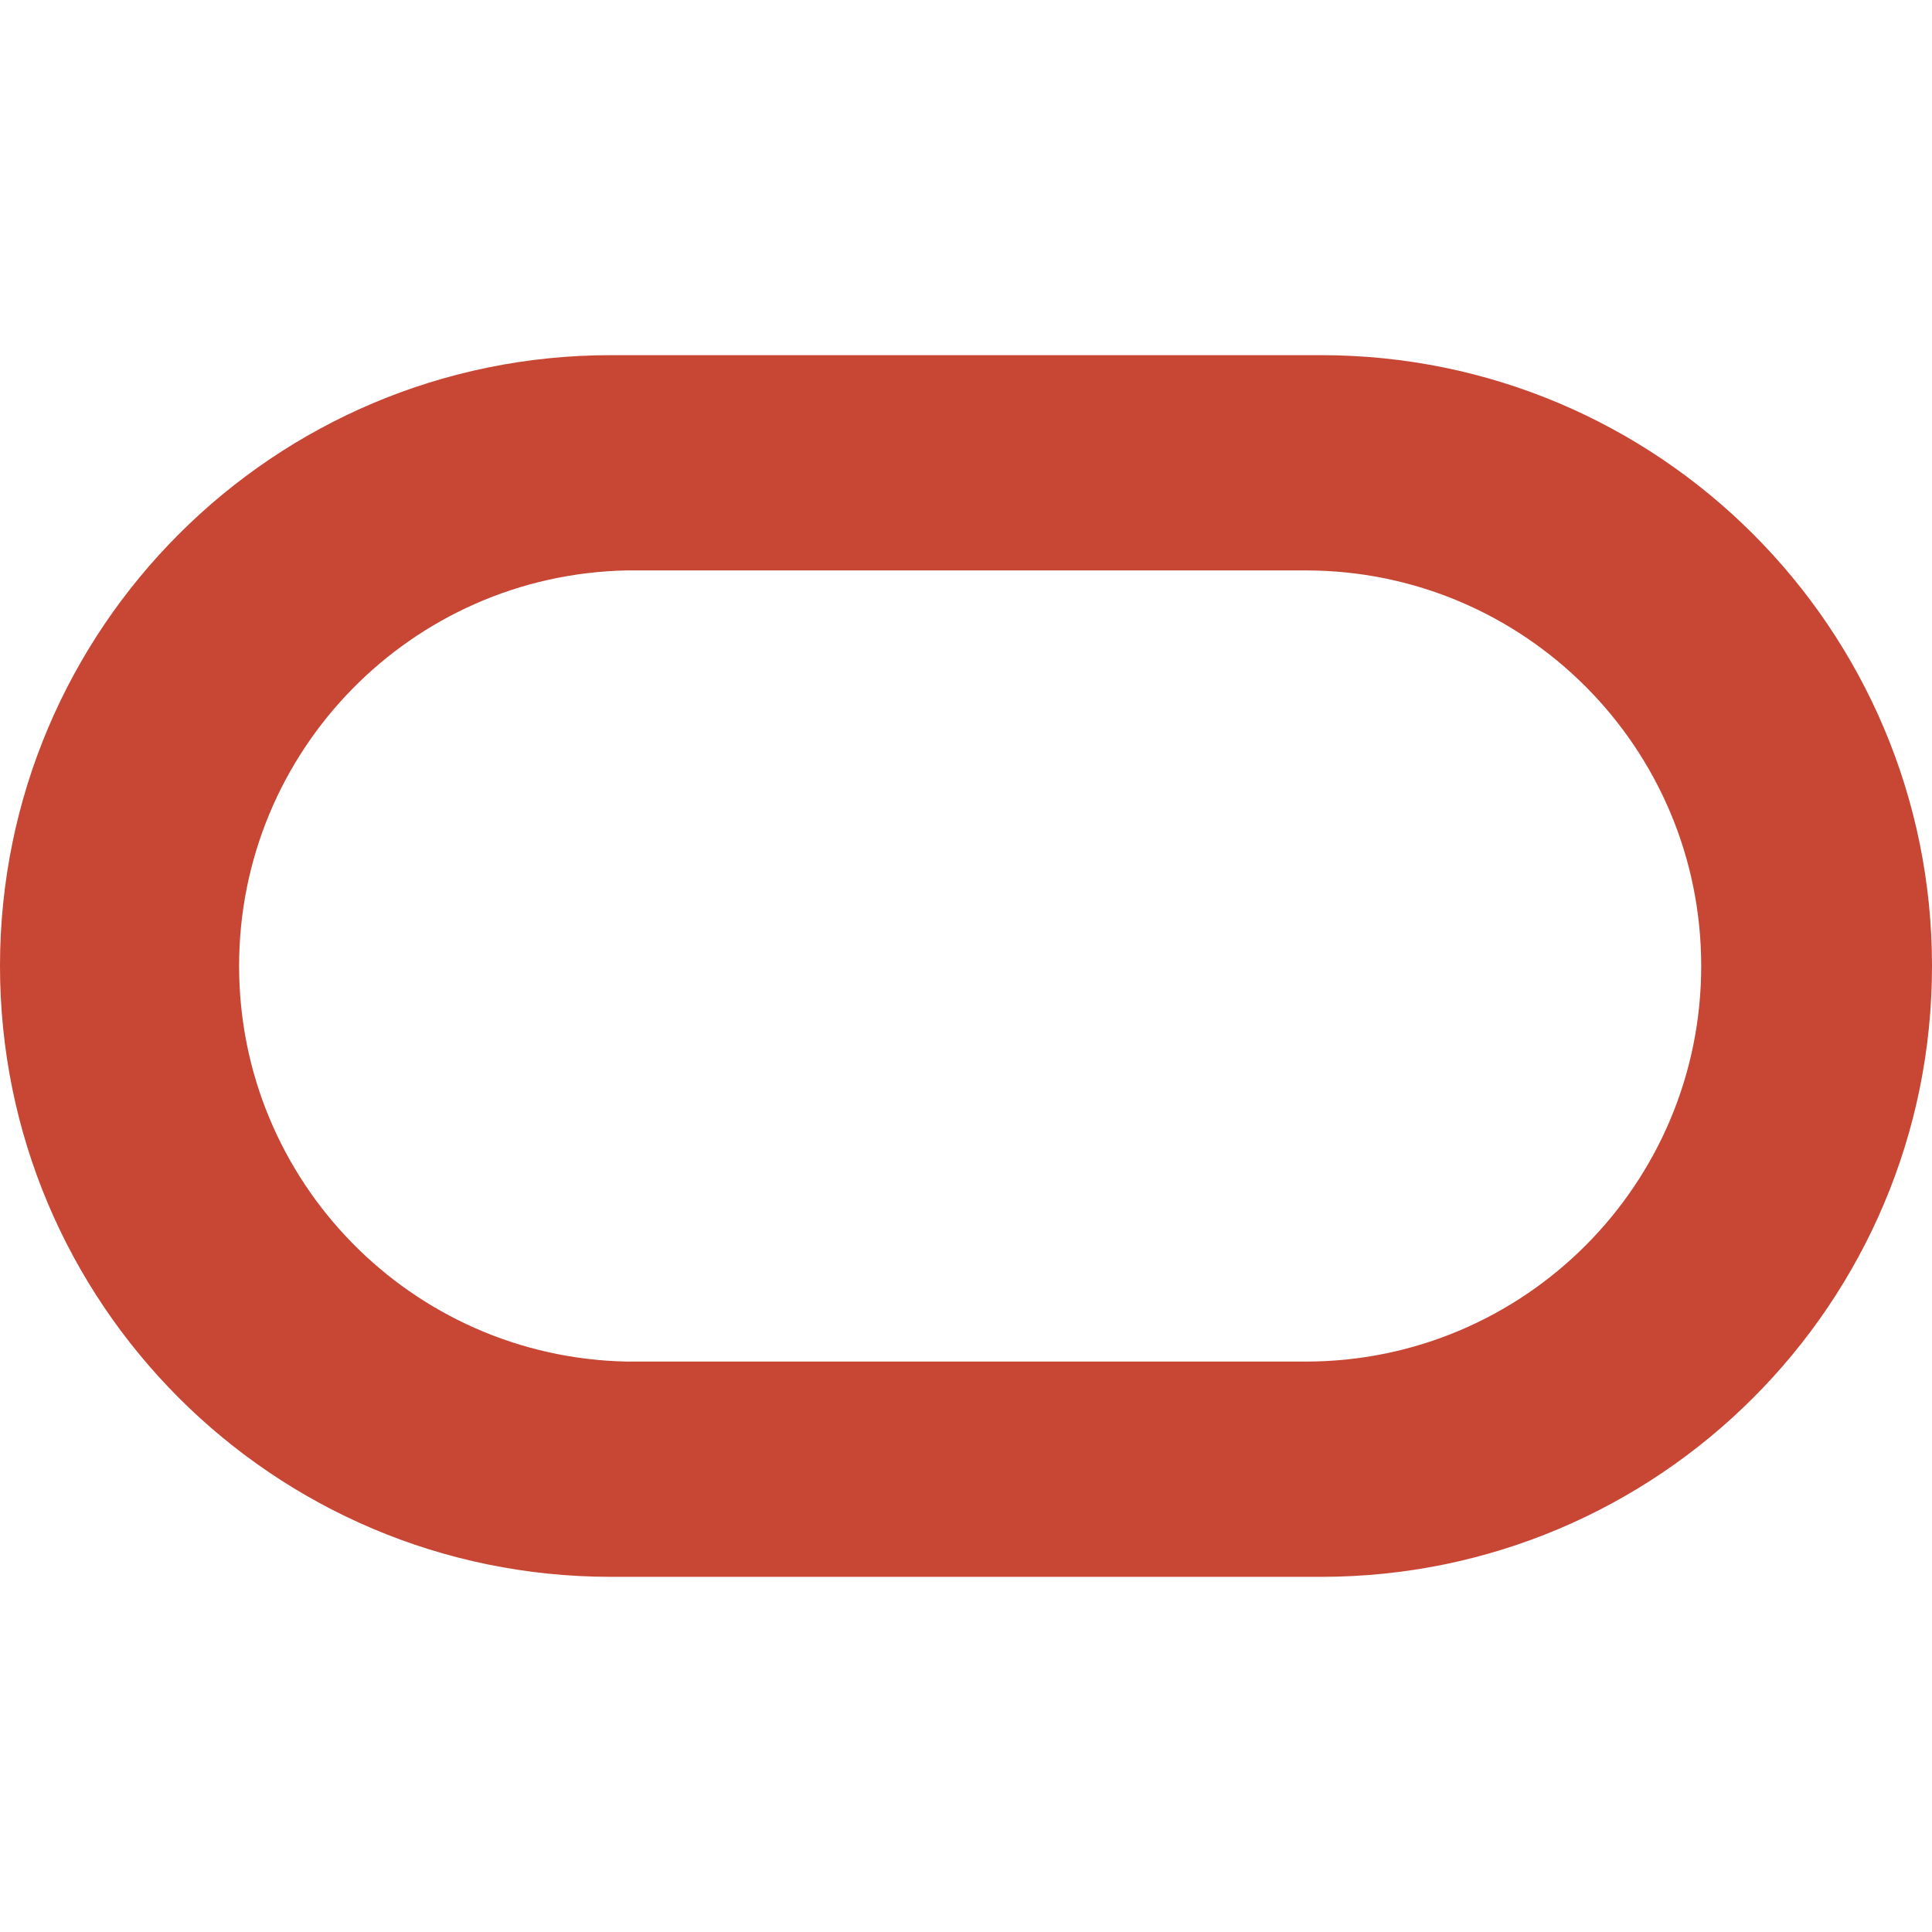
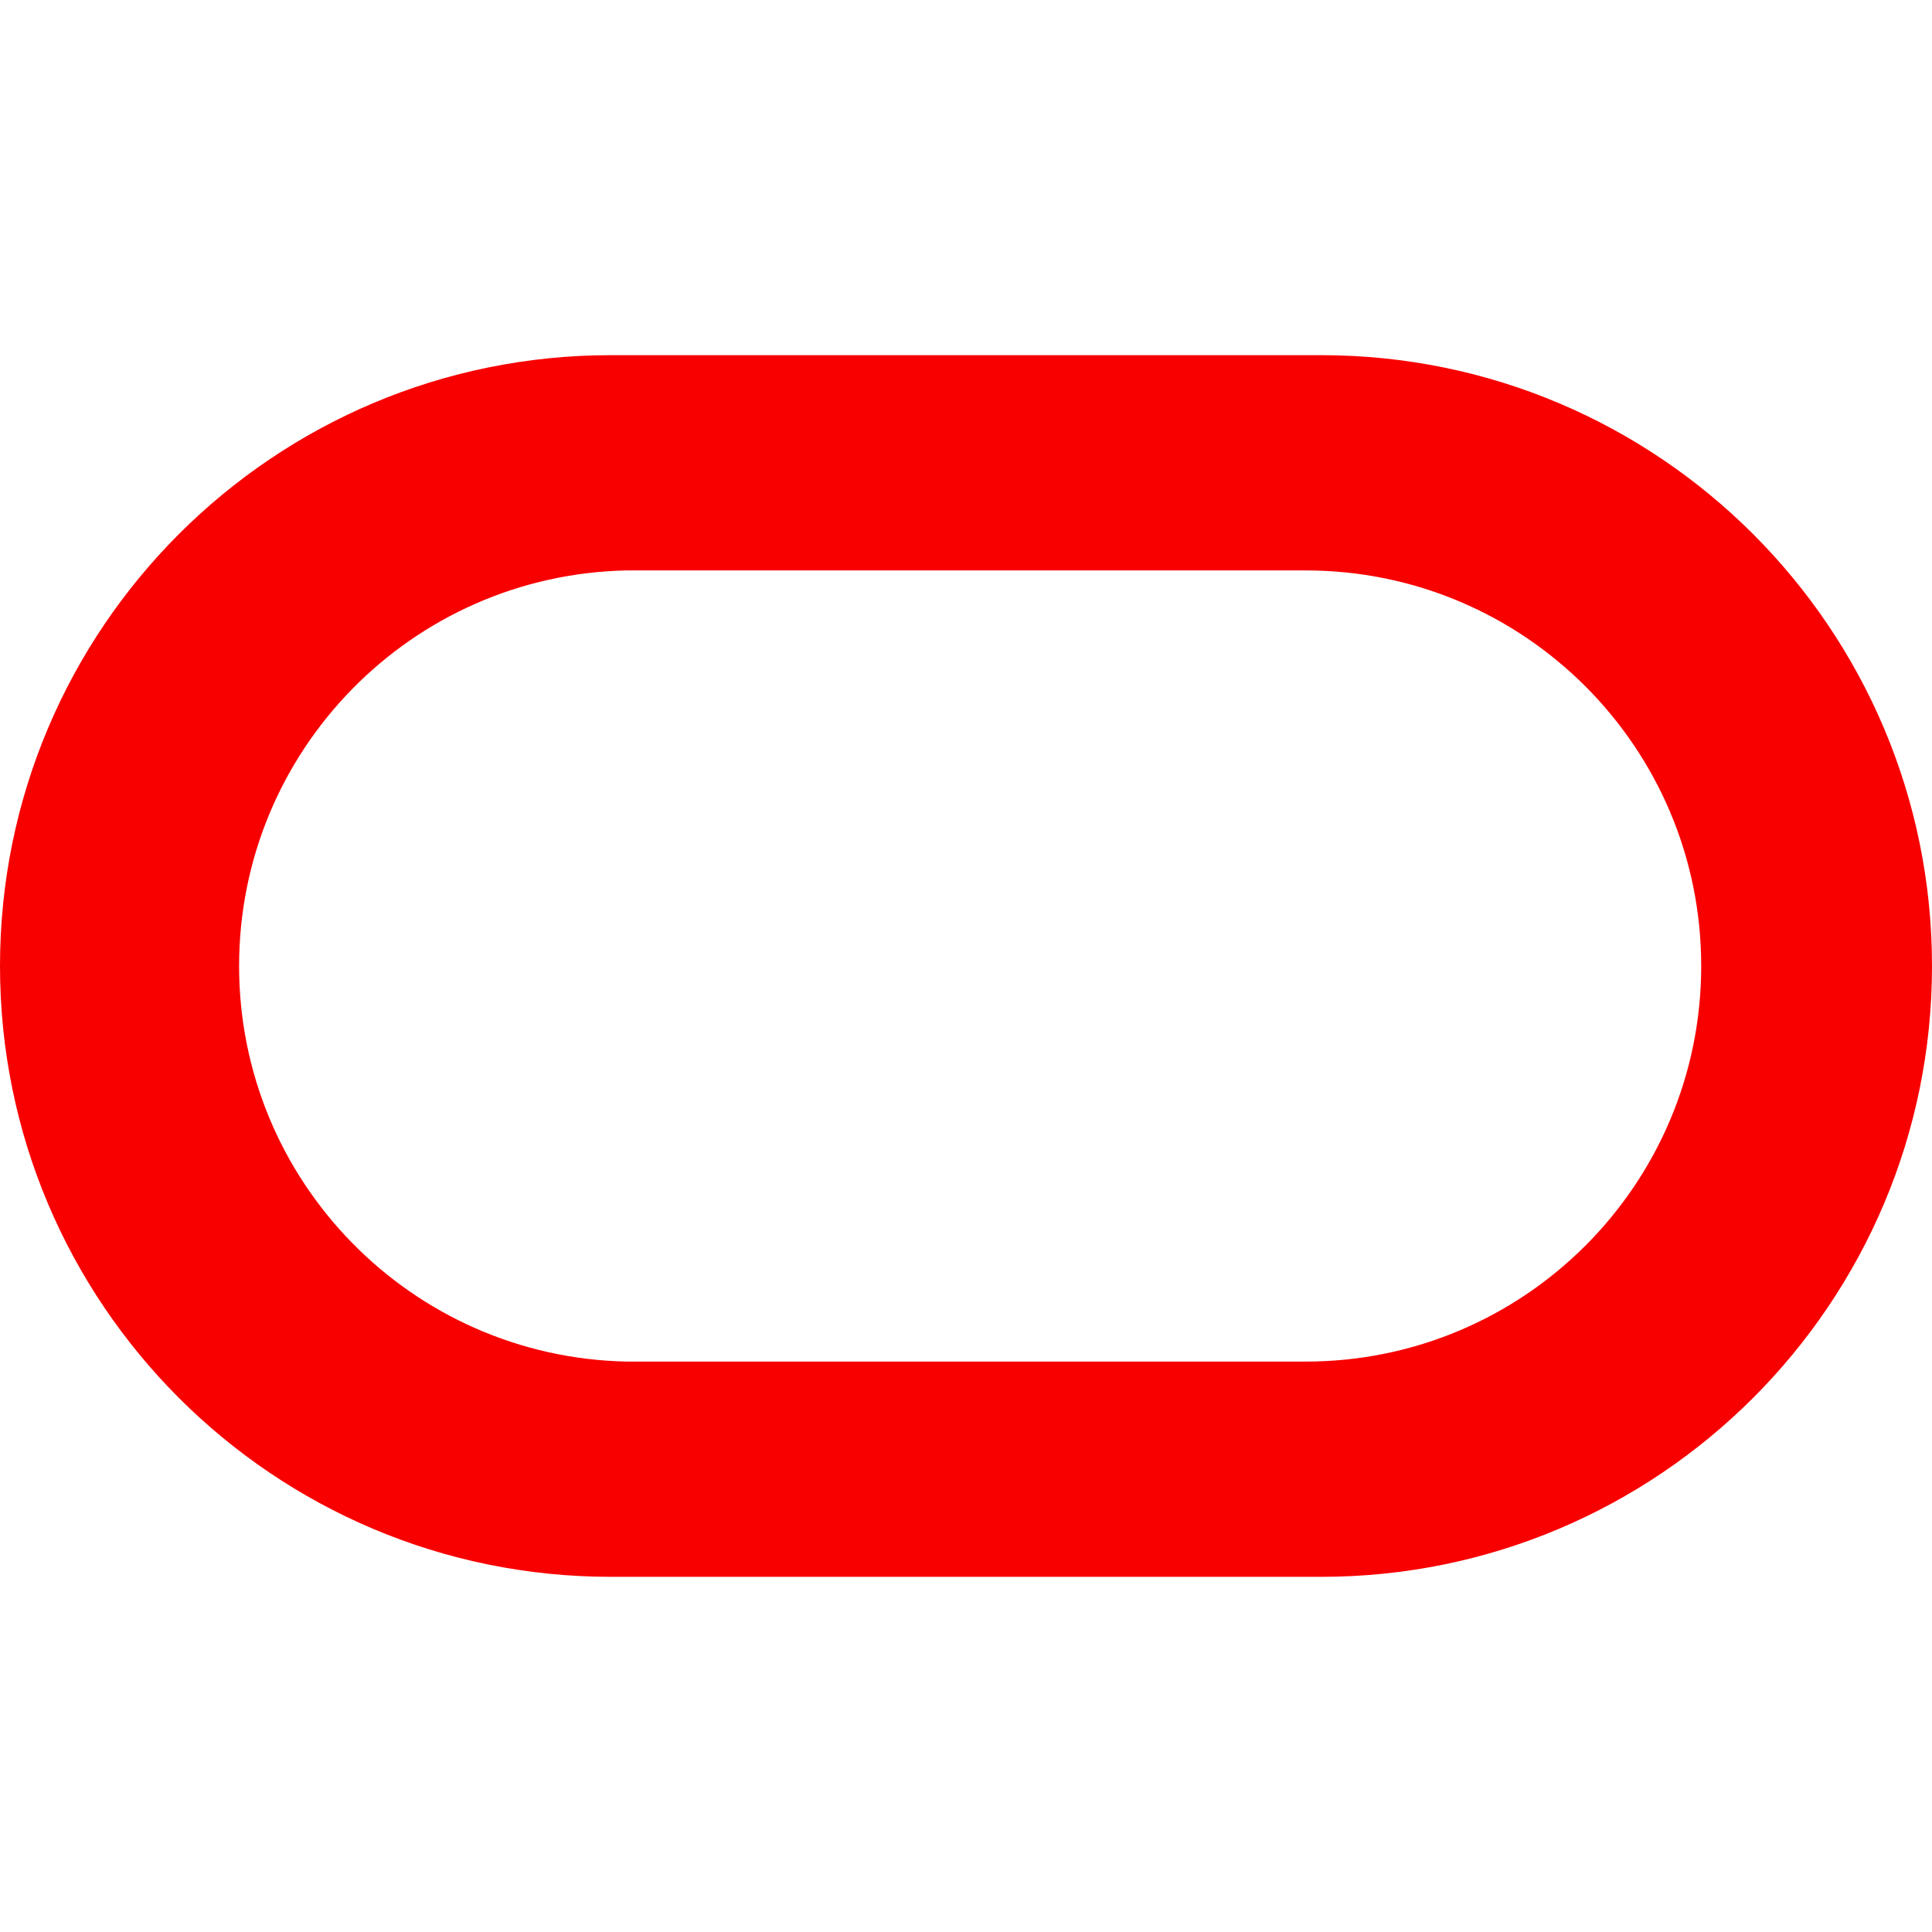
- <svg xmlns="http://www.w3.org/2000/svg" fill="#C74634" role="img" viewBox="0 0 24 24">
+ <svg xmlns="http://www.w3.org/2000/svg" viewBox="0 0 24 24" role="img" aria-hidden="true" fill="#F80000">
  <path d="M16.412 4.412h-8.82a7.588 7.588 0 0 0-.008 15.176h8.828a7.588 7.588 0 0 0 0-15.176zm-.193 12.502H7.786a4.915 4.915 0 0 1 0-9.828h8.433a4.914 4.914 0 1 1 0 9.828z" />
</svg>
